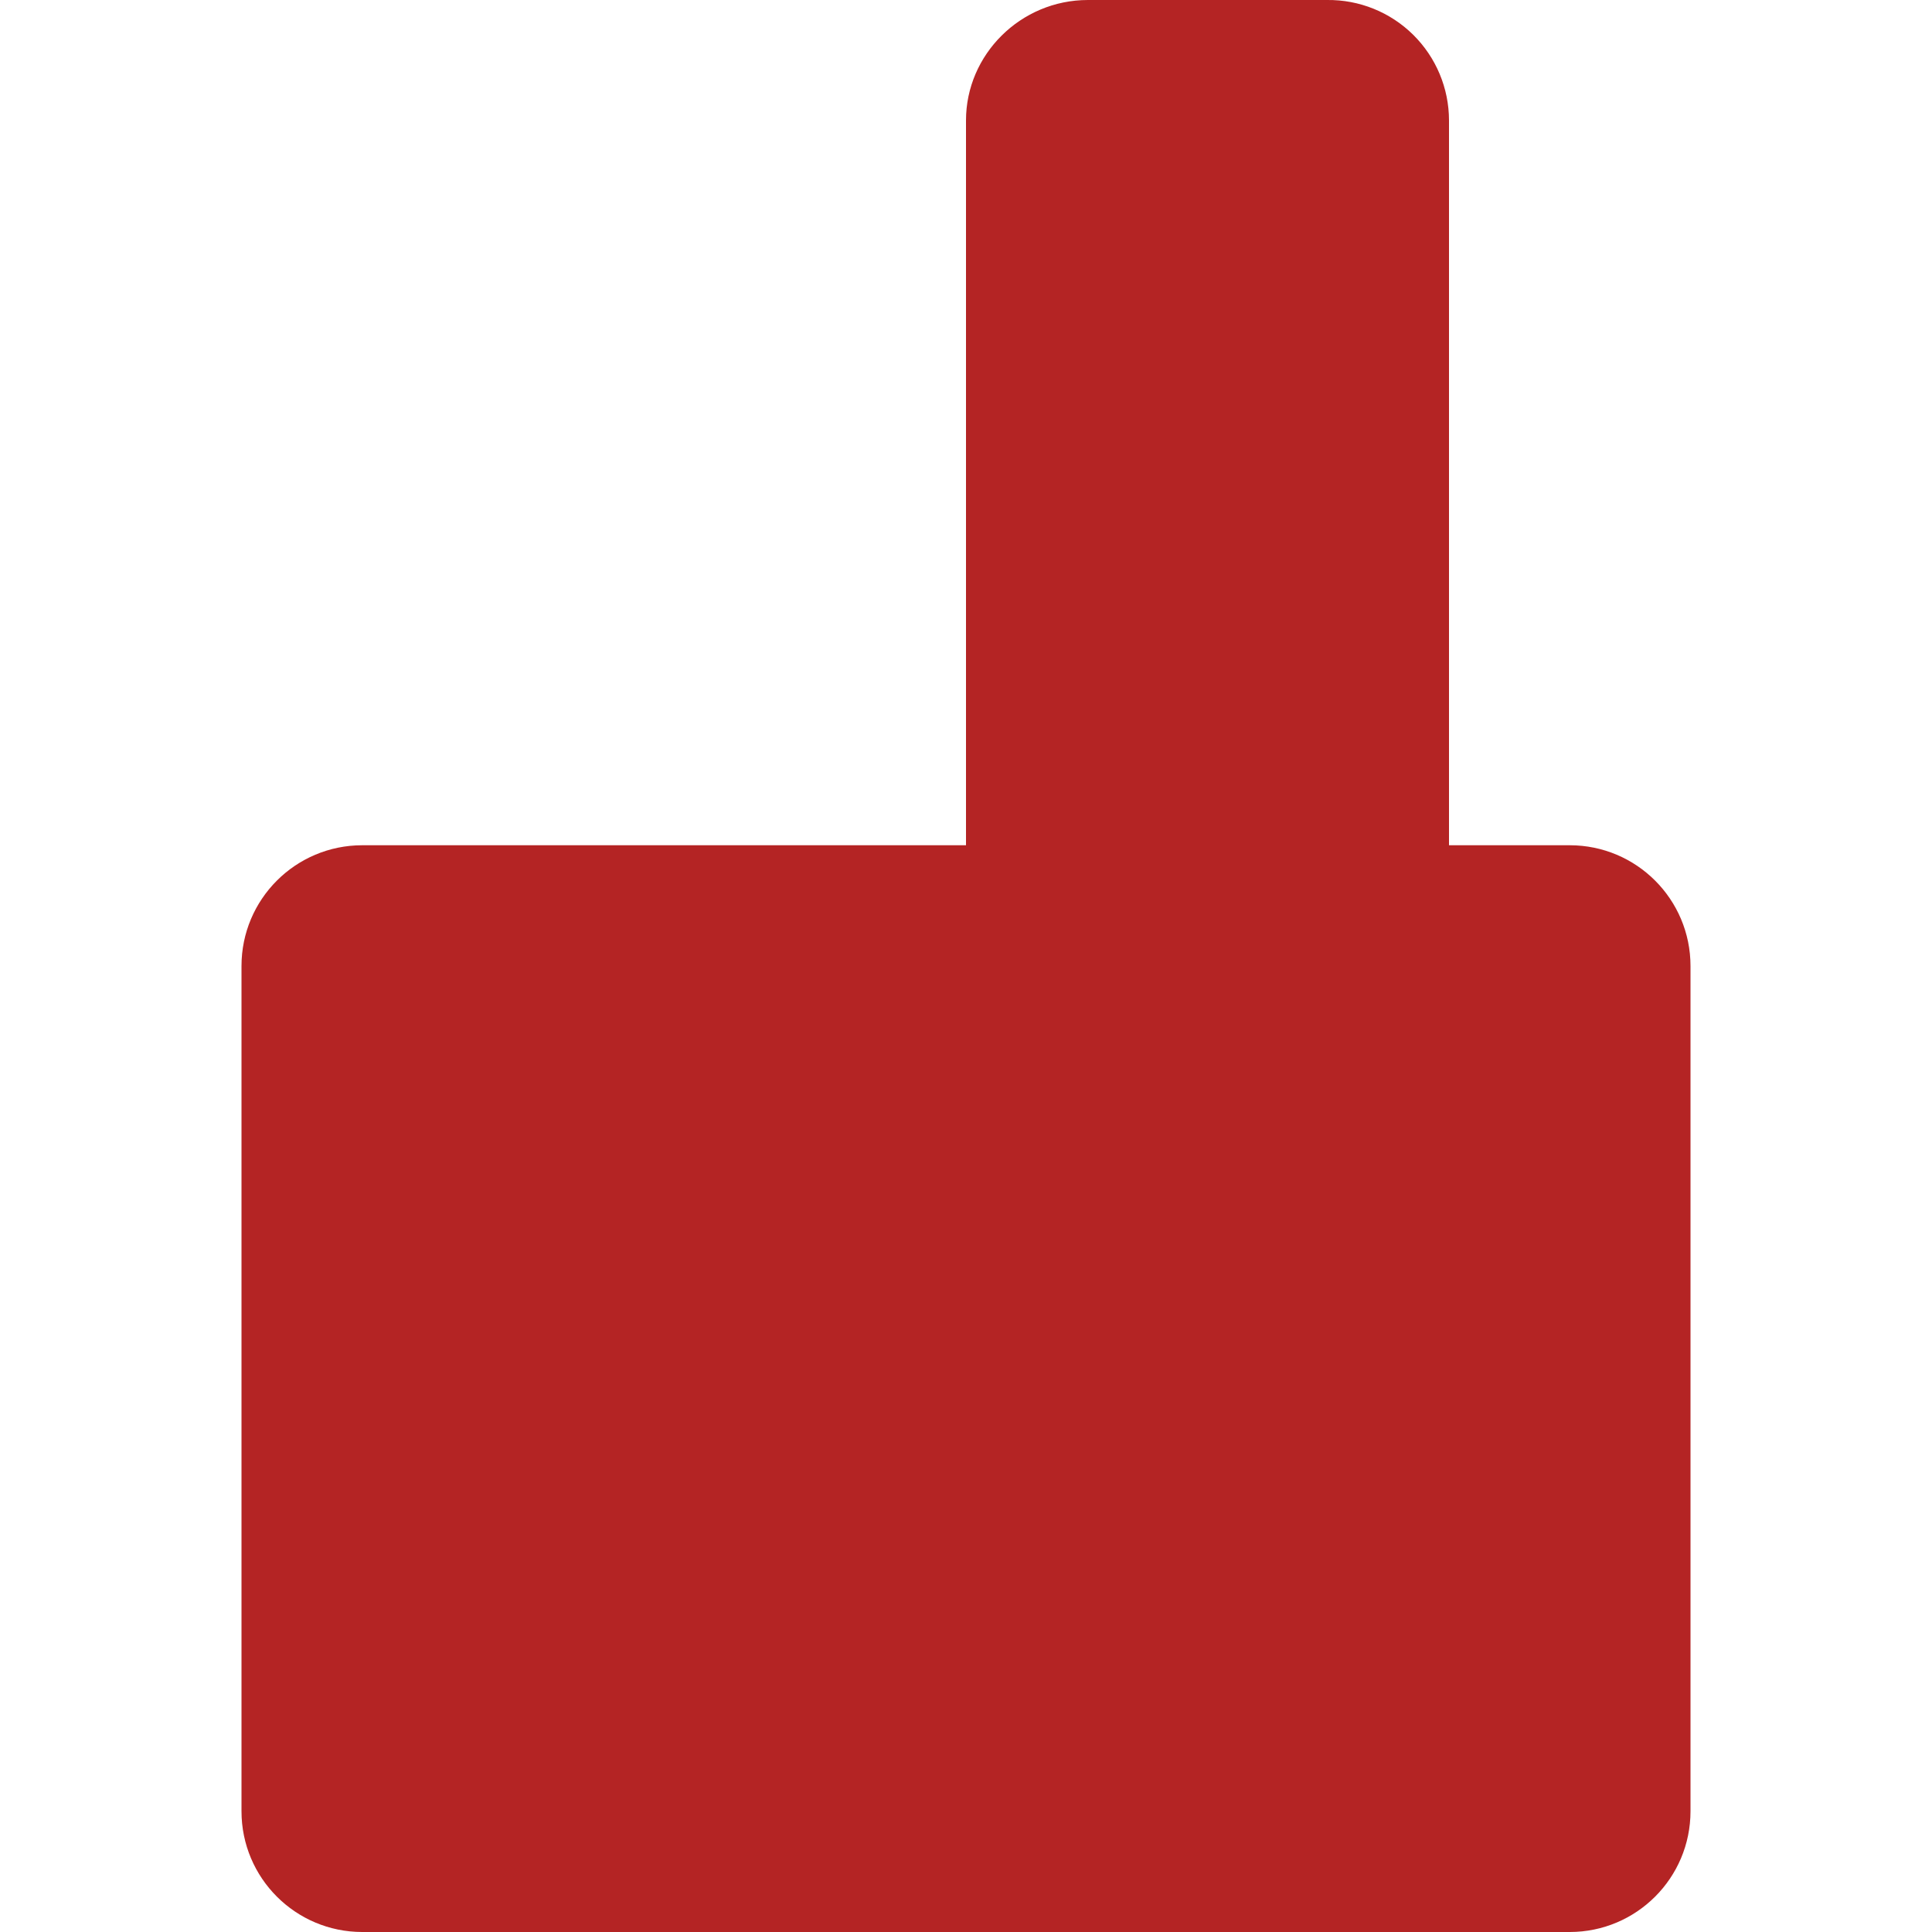
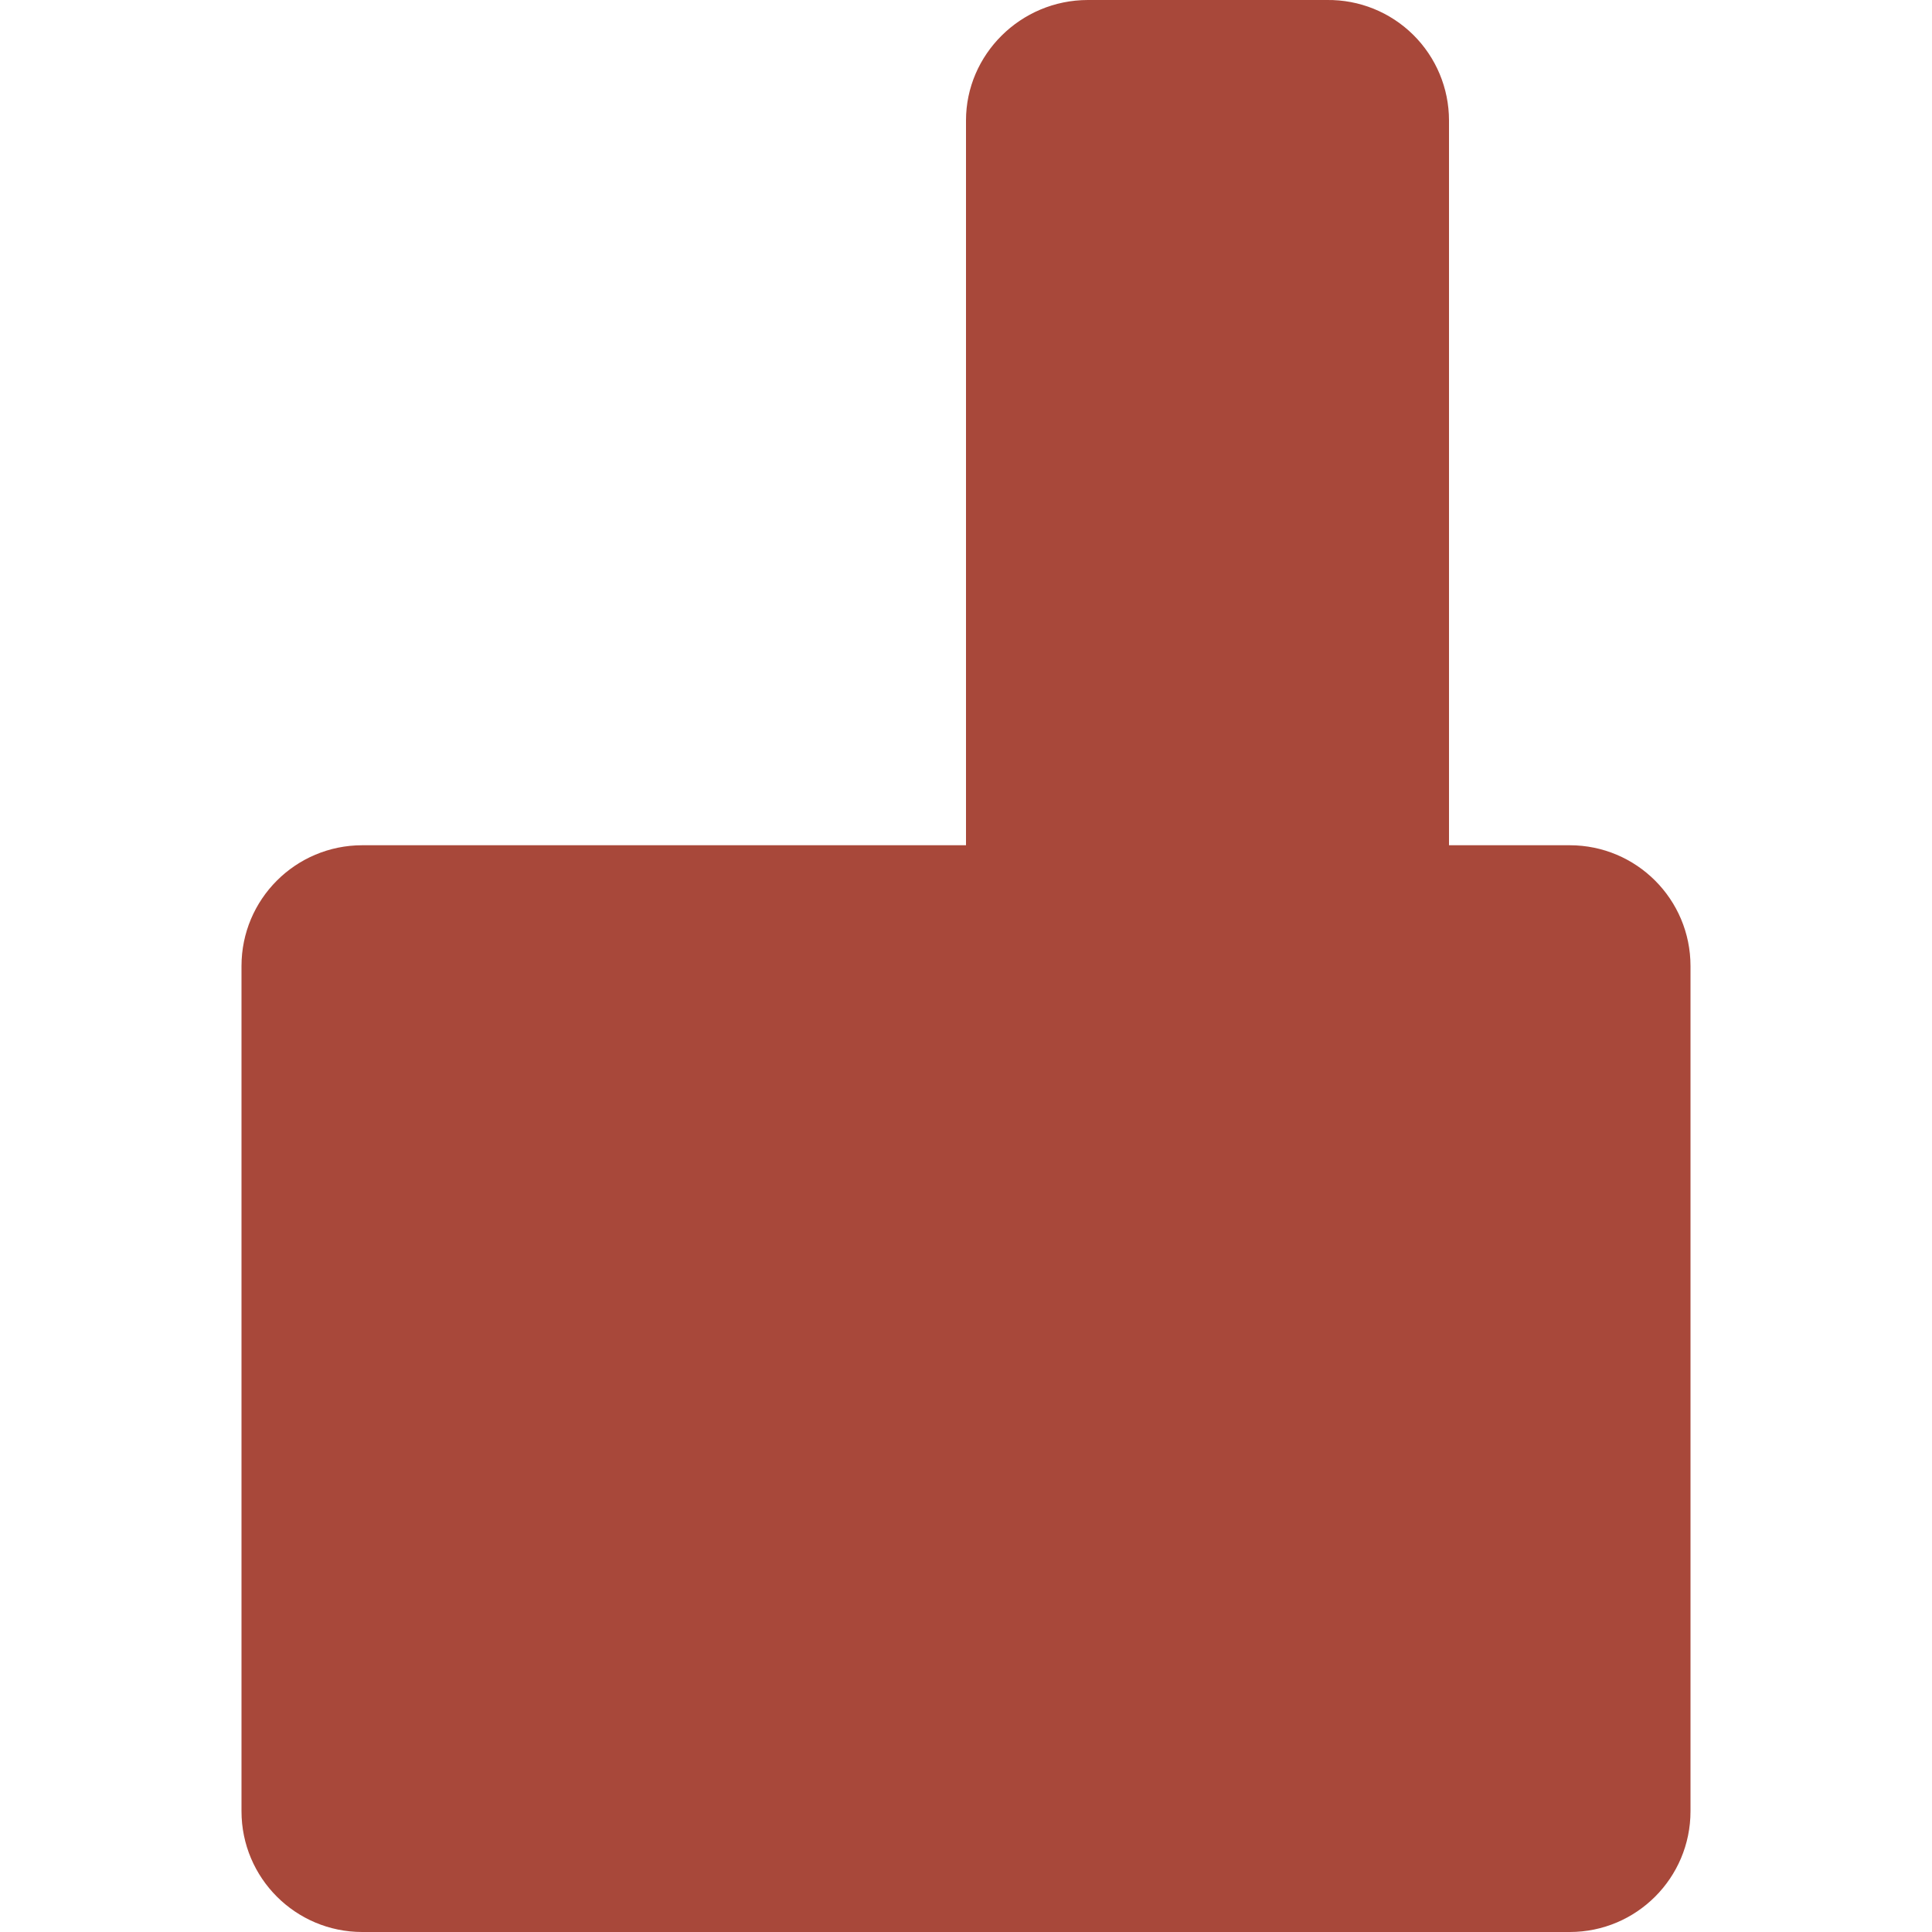
<svg xmlns="http://www.w3.org/2000/svg" width="16" height="16" viewBox="0 0 16 16">
-   <g fill="#B42424" fill-rule="evenodd" transform="translate(2 0)">
+   <g fill="#A8483A" fill-rule="evenodd" transform="translate(2 0)">
    <rect width="12" height="9" y="7" rx="1" />
    <path d="M8 7.01c0 .546.444.99 1 .99.552 0 1-.453 1-.997V.997A.998.998 0 0 0 8.99 0H7.01C6.451 0 6 .453 6 .997v6.006a1 1 0 0 0 2 .006V2v5.01z" />
  </g>
</svg>
